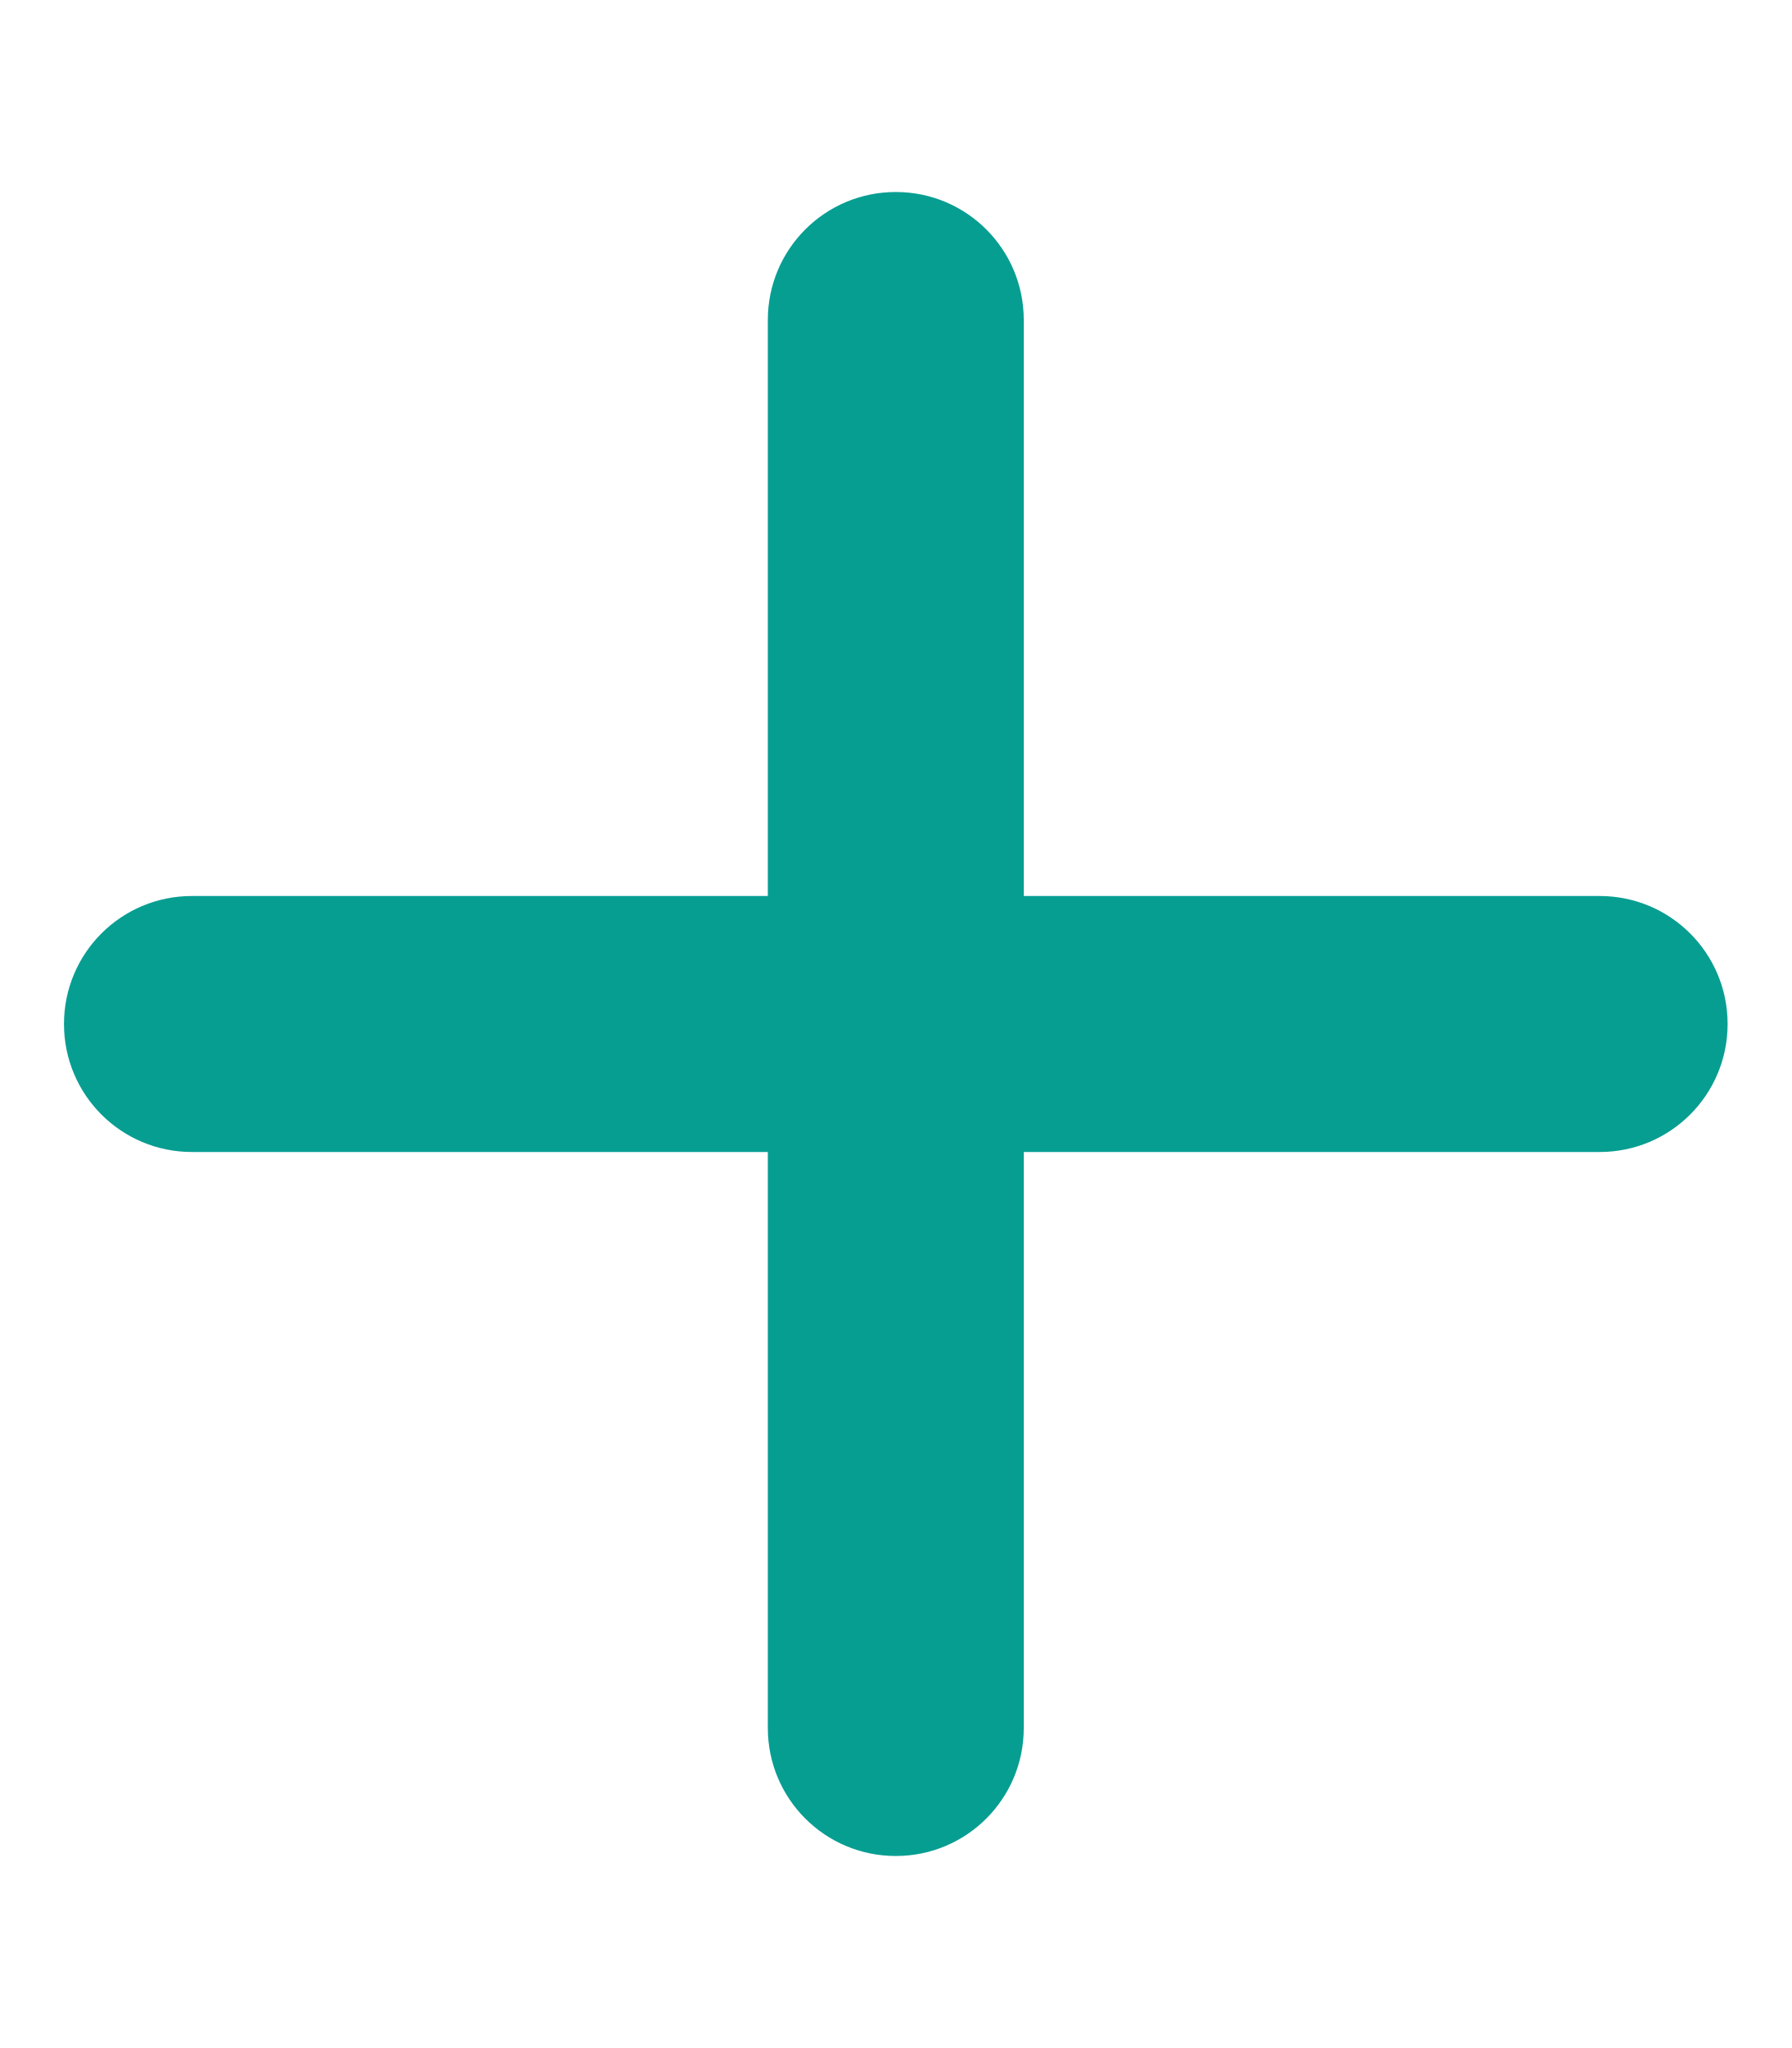
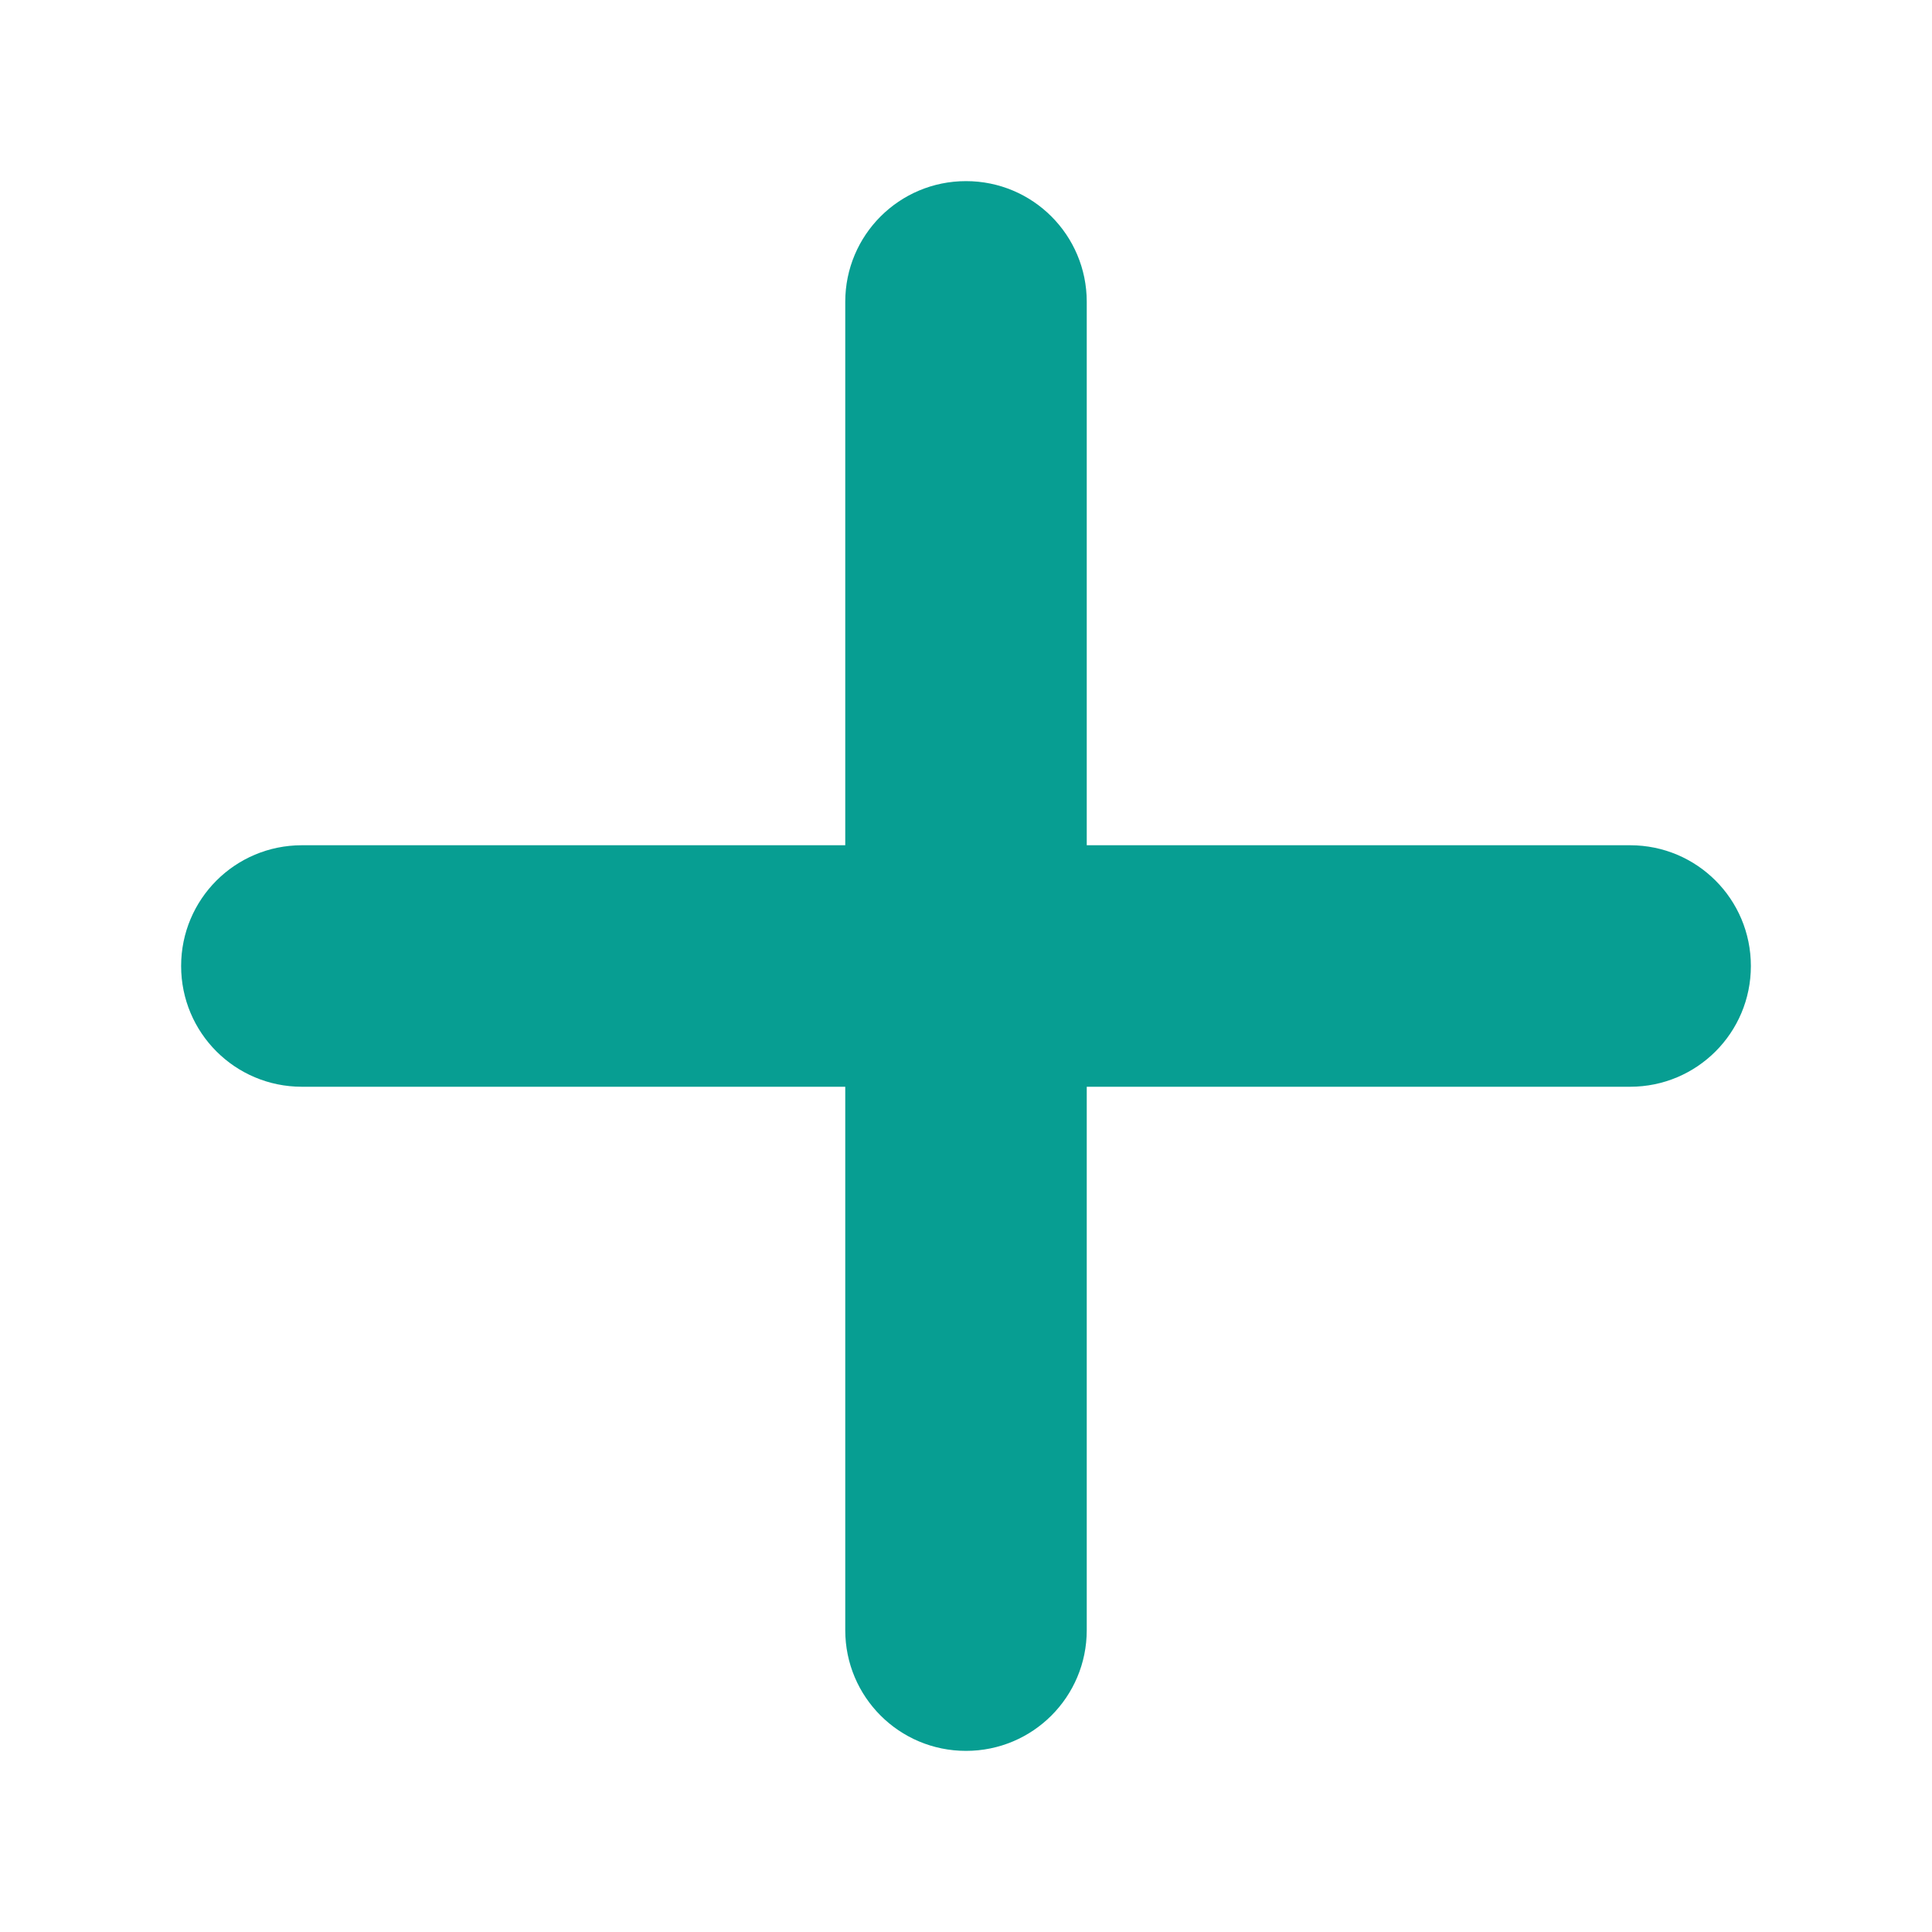
- <svg xmlns="http://www.w3.org/2000/svg" viewBox="0 0 448 512">
+ <svg xmlns="http://www.w3.org/2000/svg" width="16" height="16" viewBox="0 0 448 512">
  <path fill="#079e92" d="M256 80c0-17.7-14.3-32-32-32s-32 14.3-32 32V224H48c-17.7 0-32 14.3-32 32s14.3 32 32 32H192V432c0 17.7 14.3 32 32 32s32-14.3 32-32V288H400c17.7 0 32-14.3 32-32s-14.3-32-32-32H256V80z" />
</svg>
